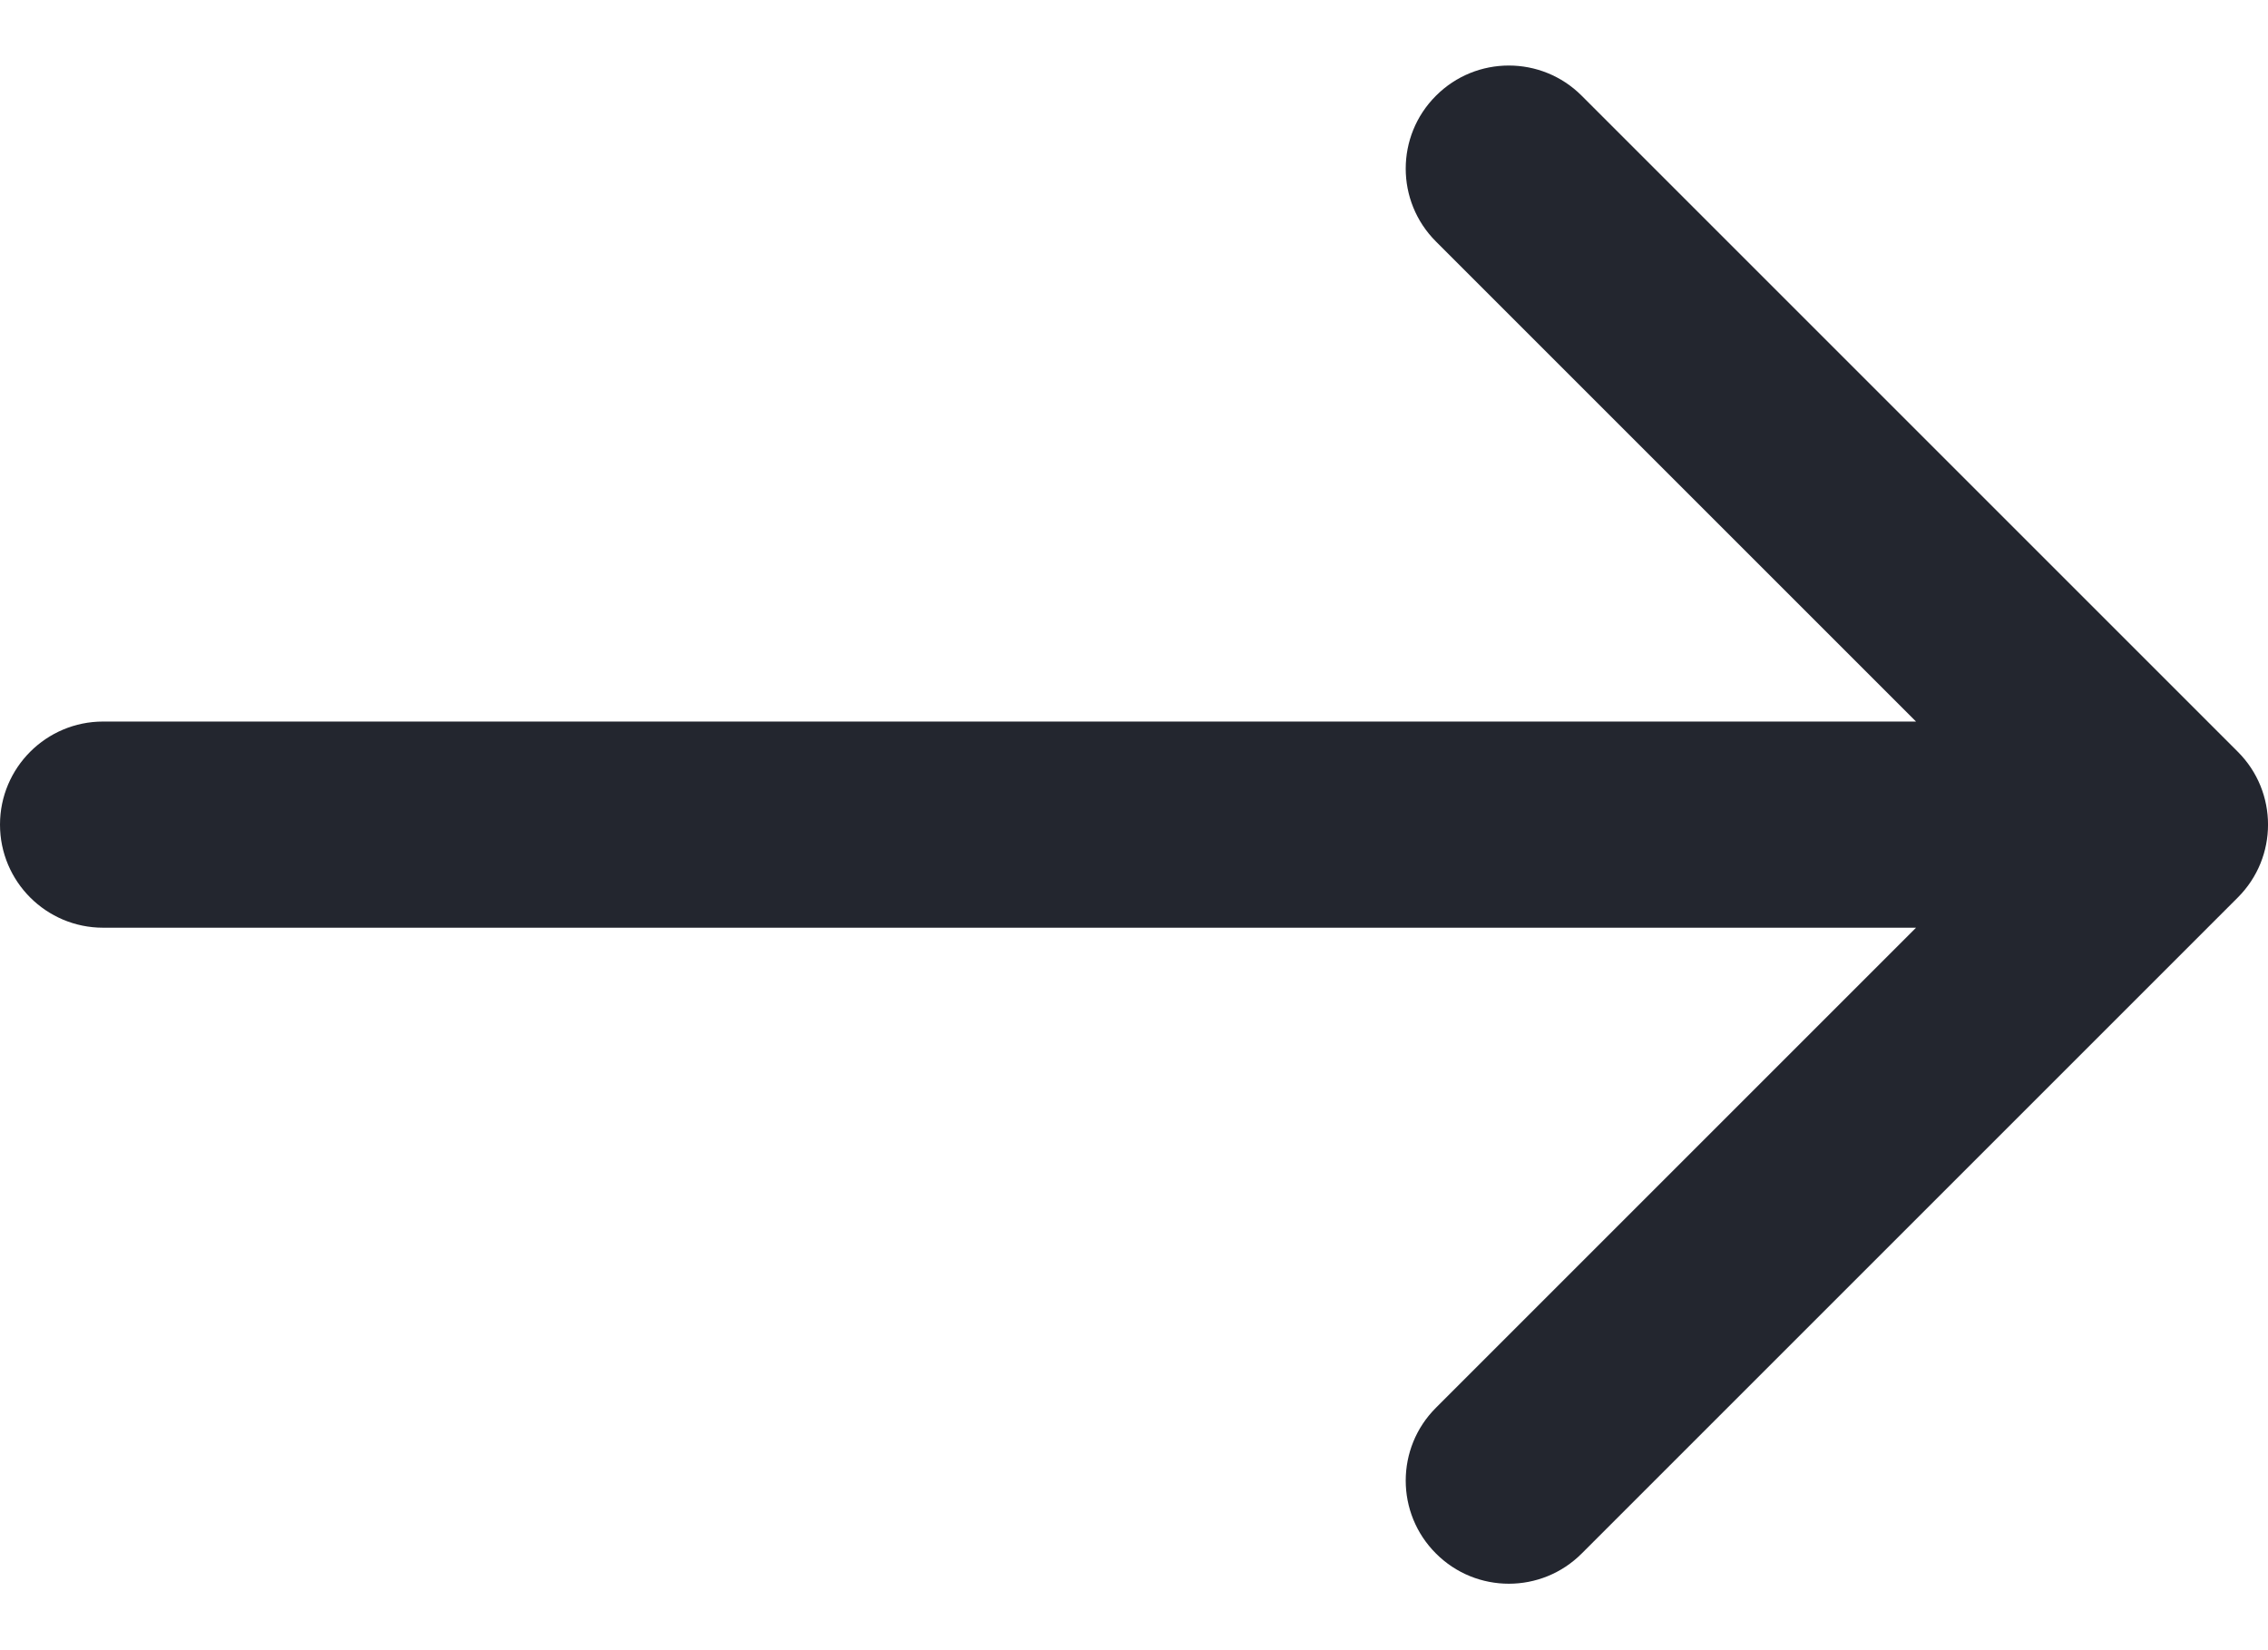
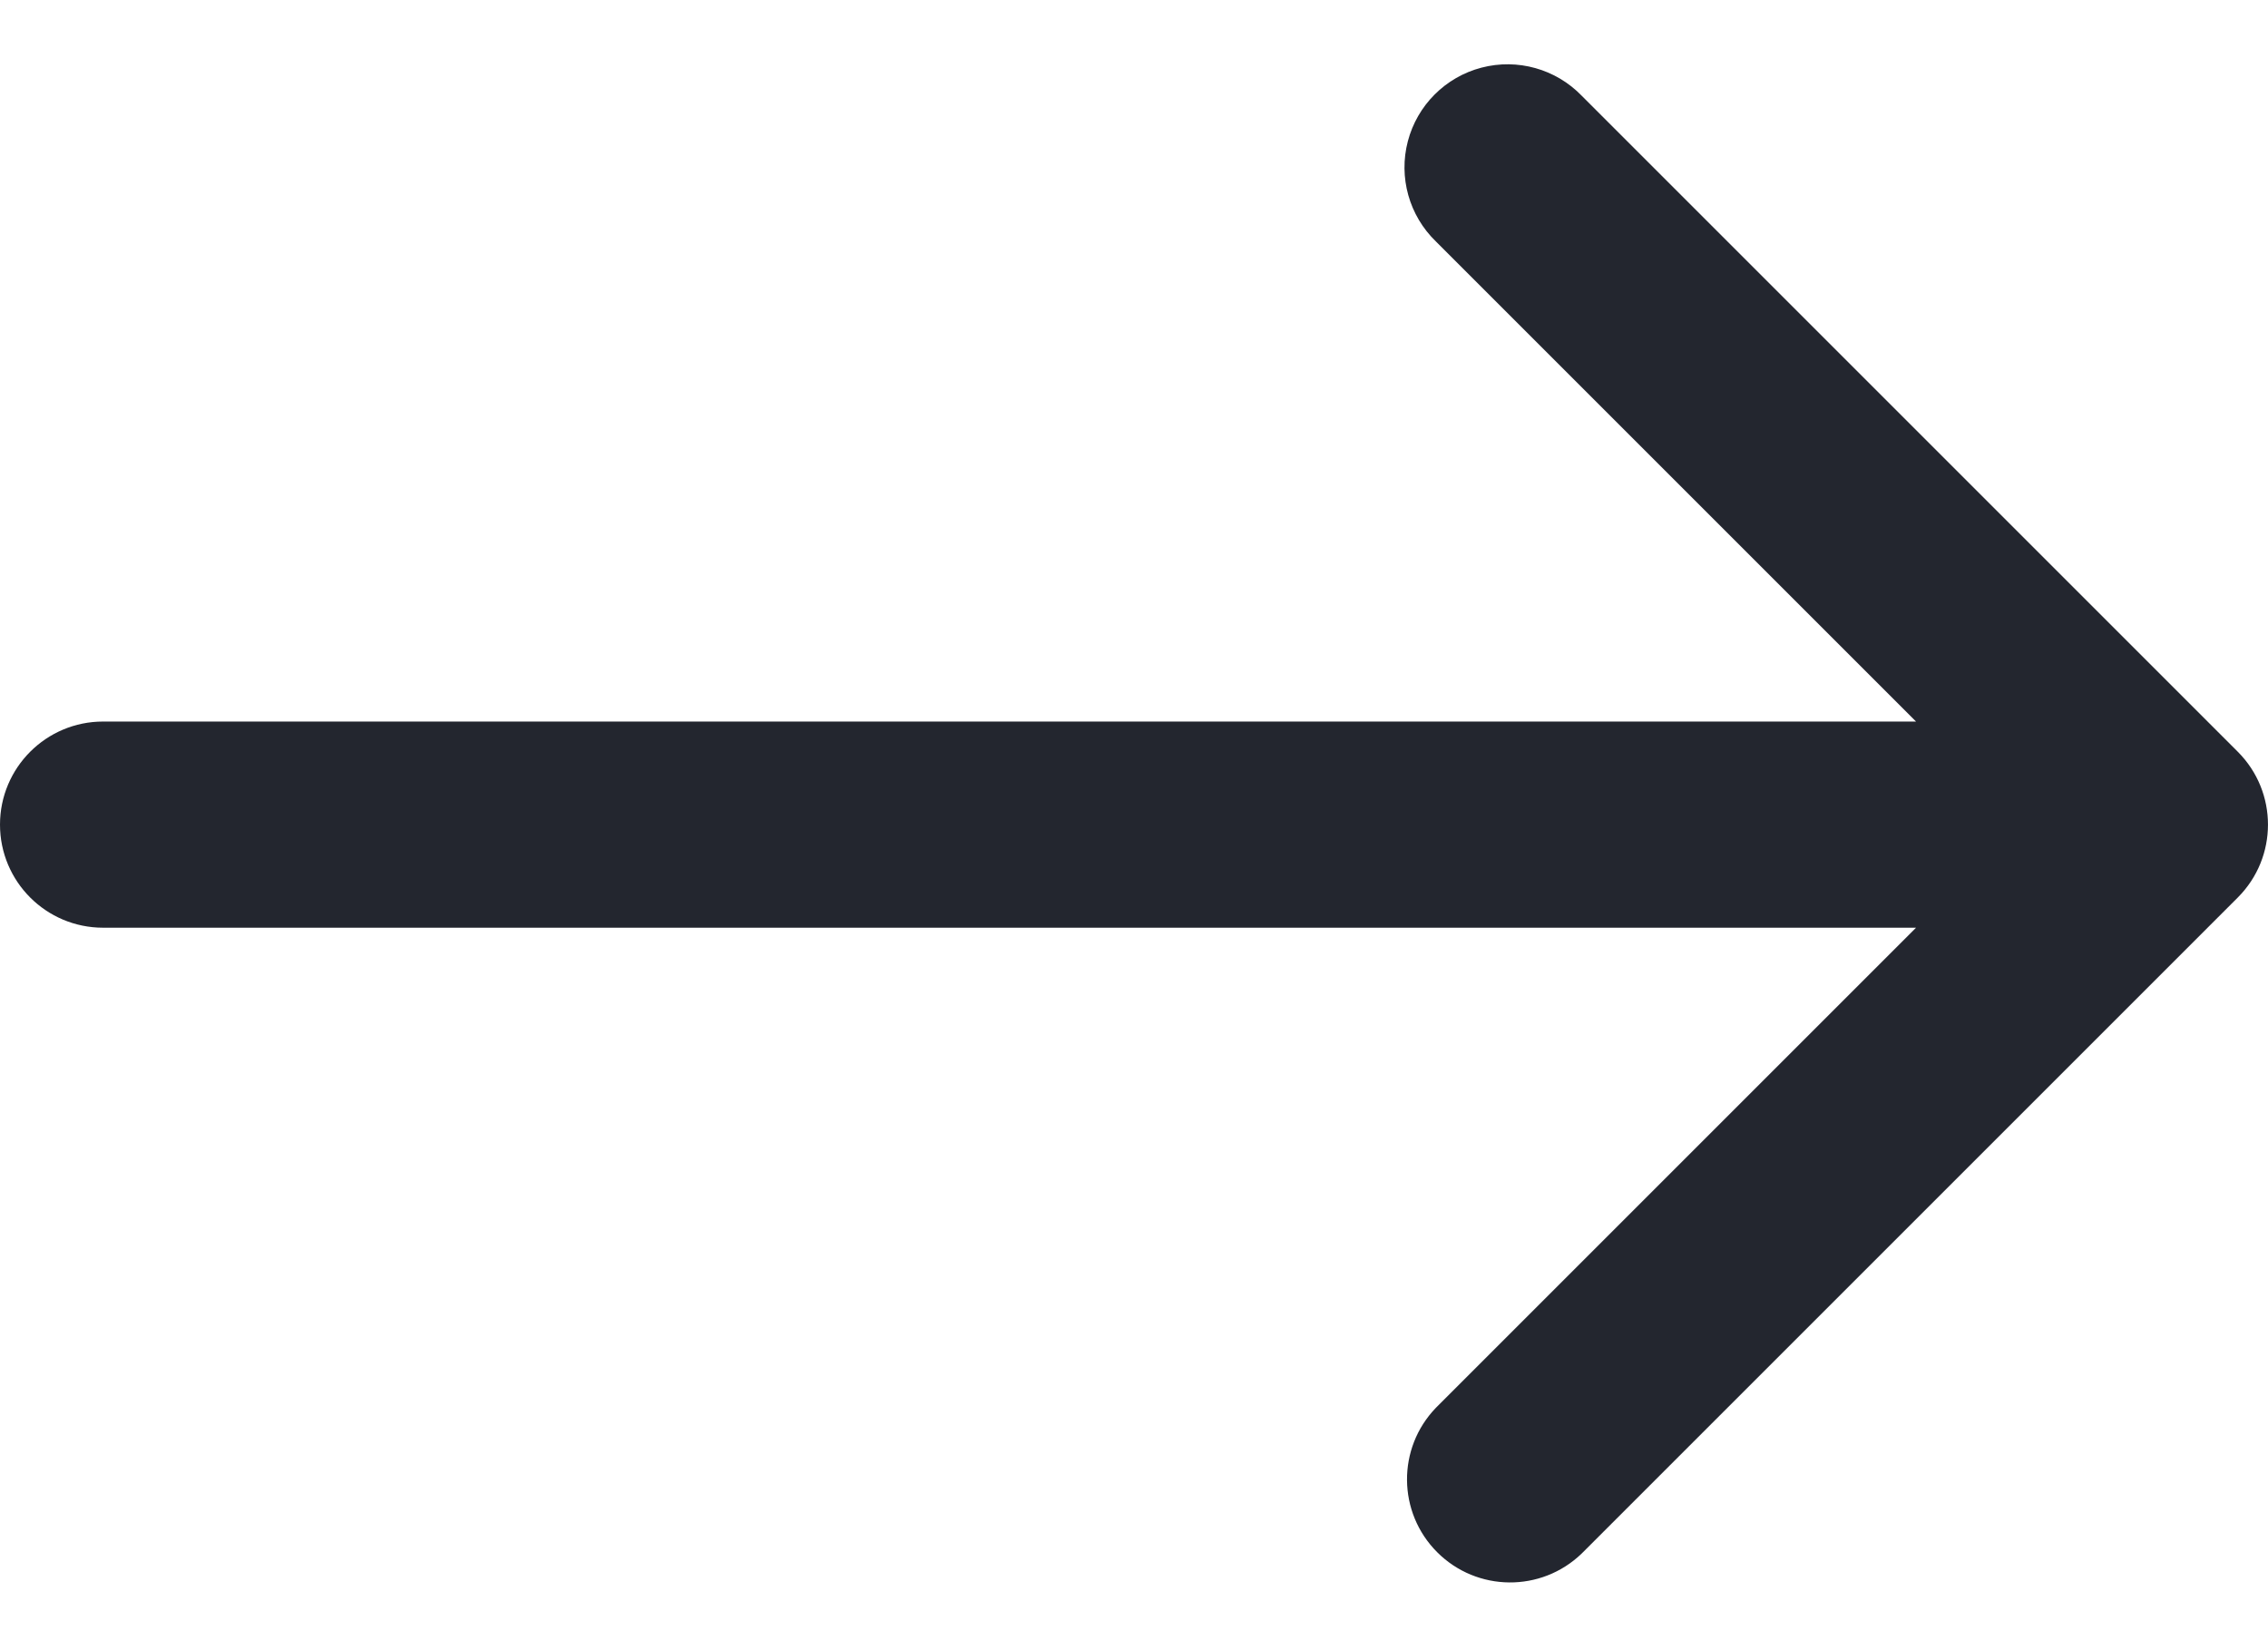
- <svg xmlns="http://www.w3.org/2000/svg" width="22" height="16" viewBox="0 0 22 16" fill="none">
-   <path d="M1 7C0.448 7 0 7.448 0 8C0 8.552 0.448 9 1 9V7ZM21.707 8.707C22.098 8.317 22.098 7.683 21.707 7.293L15.343 0.929C14.953 0.538 14.319 0.538 13.929 0.929C13.538 1.319 13.538 1.953 13.929 2.343L19.586 8L13.929 13.657C13.538 14.047 13.538 14.681 13.929 15.071C14.319 15.462 14.953 15.462 15.343 15.071L21.707 8.707ZM1 9H21V7H1V9Z" fill="#23262F" />
+ <svg xmlns="http://www.w3.org/2000/svg" width="22" height="16" fill="none">
+   <path d="M1 7a1 1 0 000 2V7zm20.707 1.707a1 1 0 000-1.414L15.343.929a1 1 0 10-1.414 1.414L19.586 8l-5.657 5.657a1 1 0 001.414 1.414l6.364-6.364zM1 9h20V7H1v2z" fill="#23262F" />
</svg>
